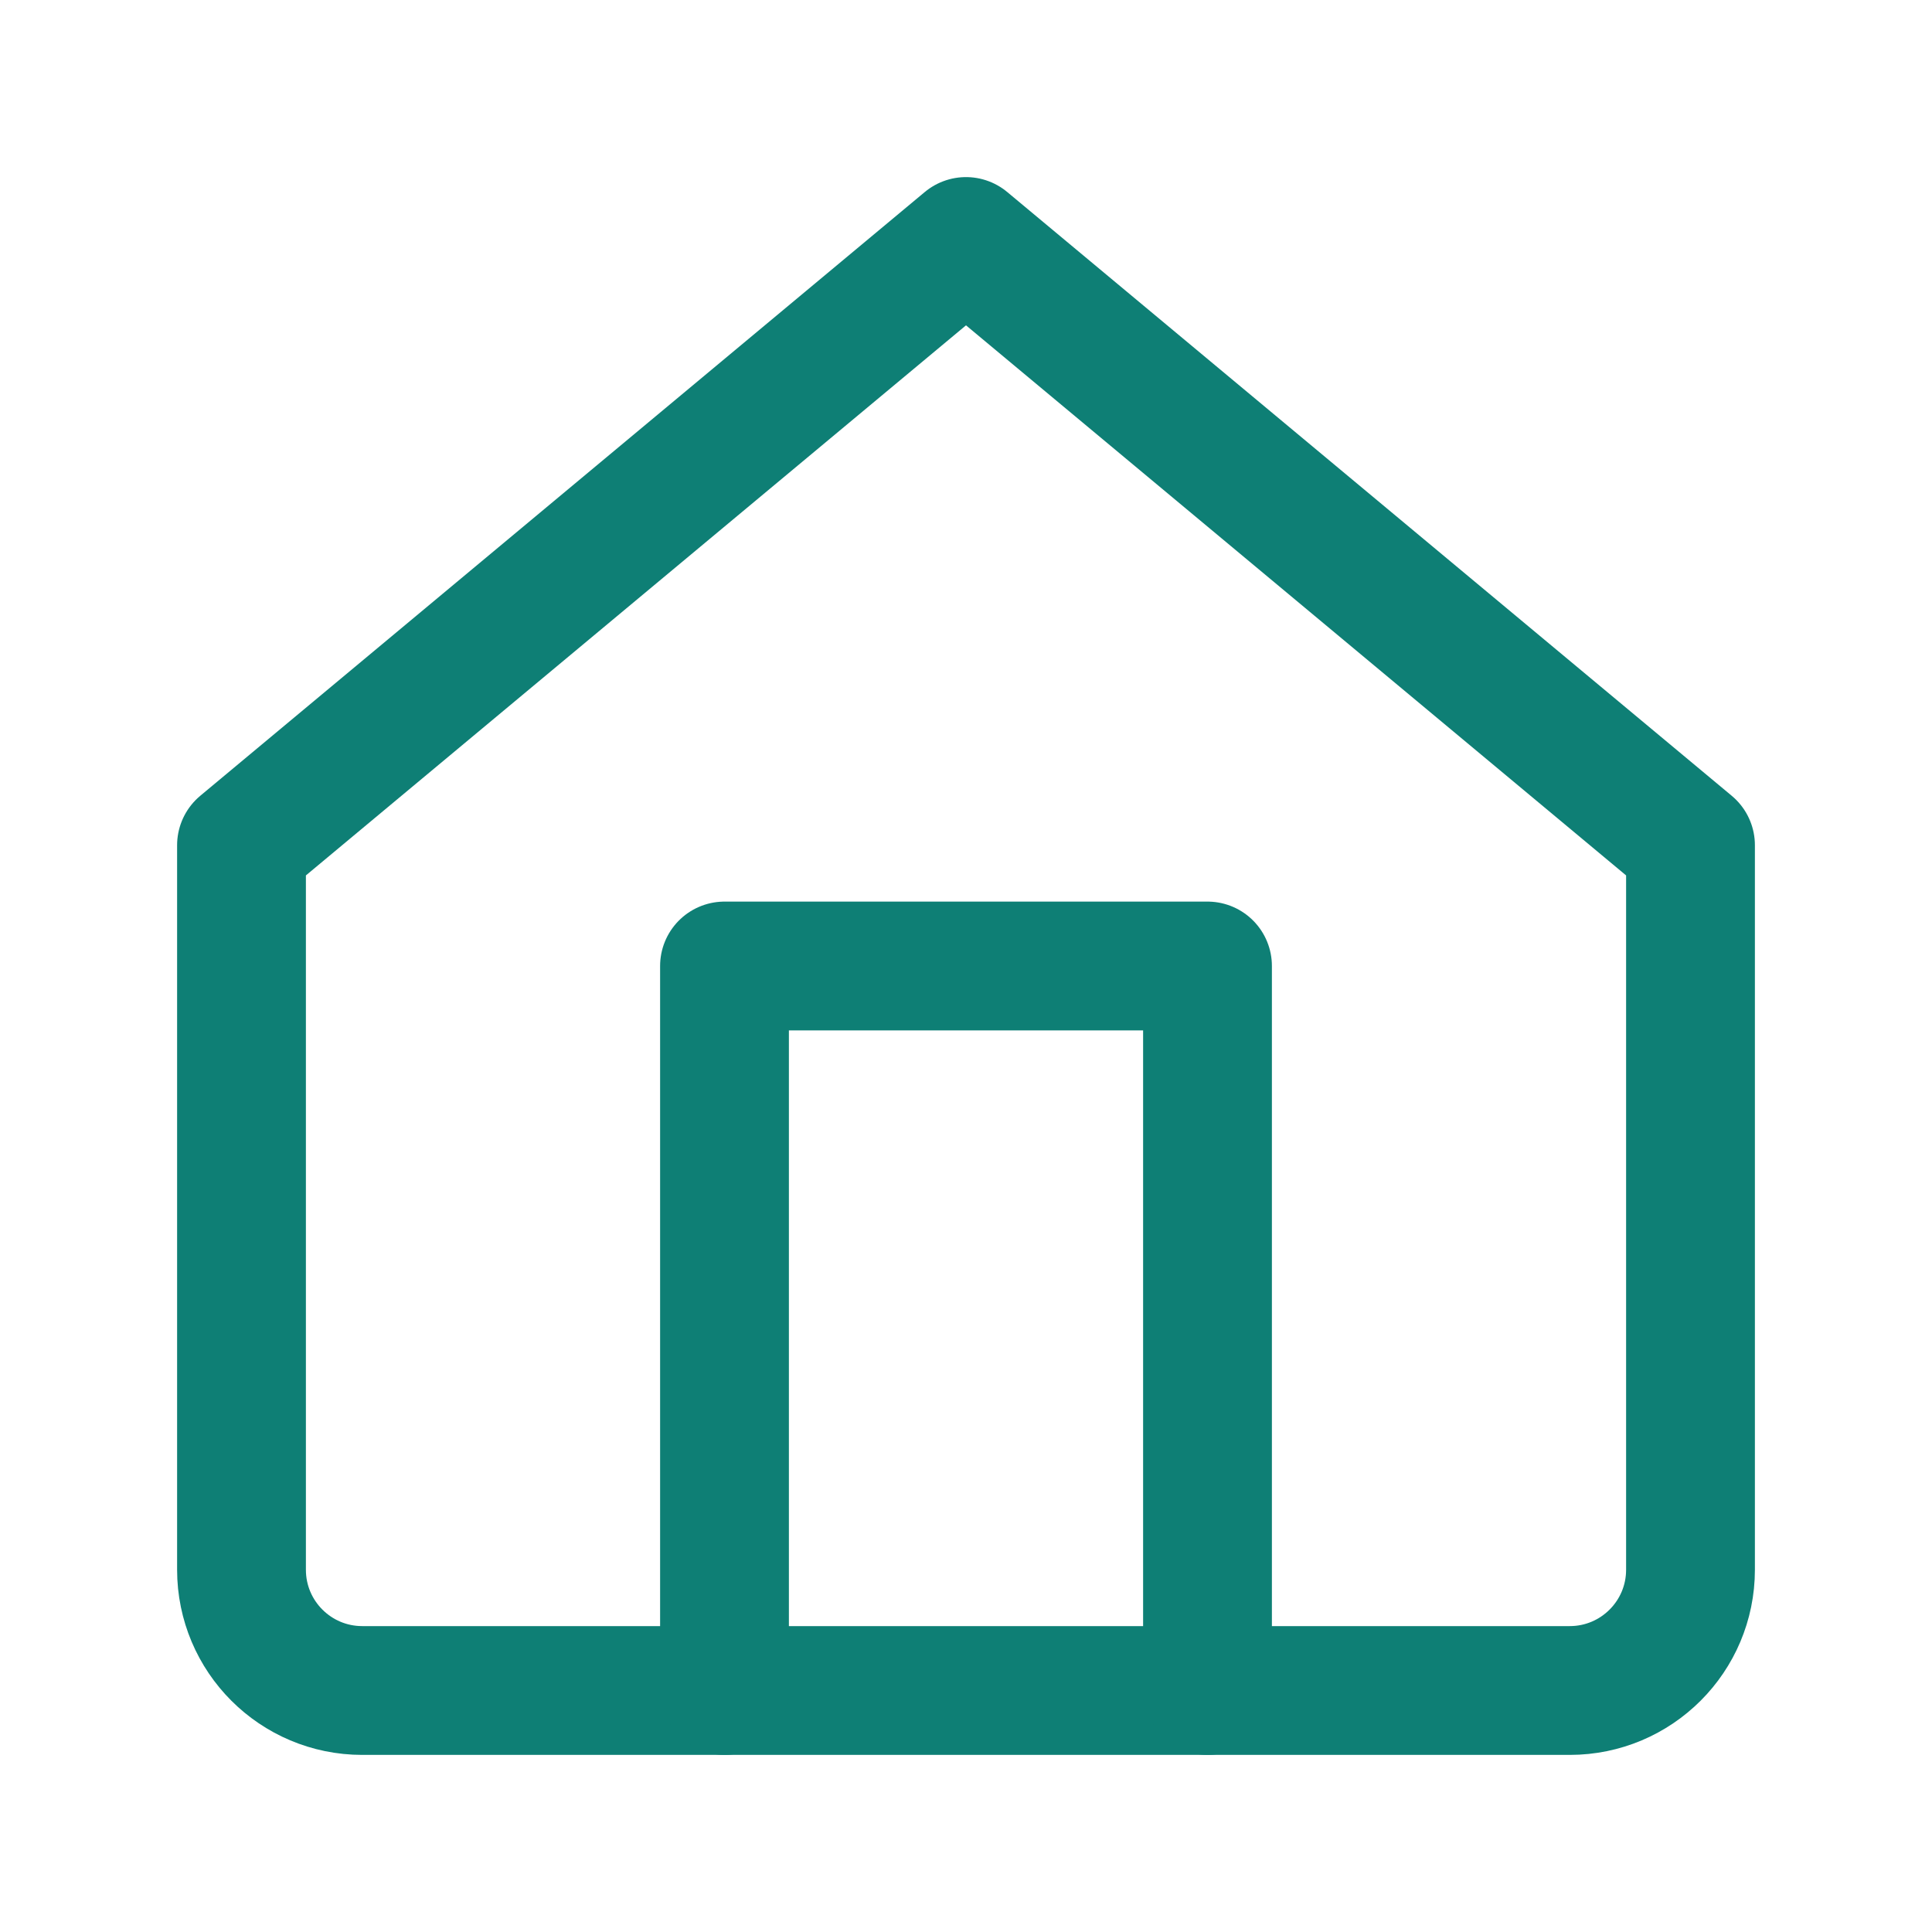
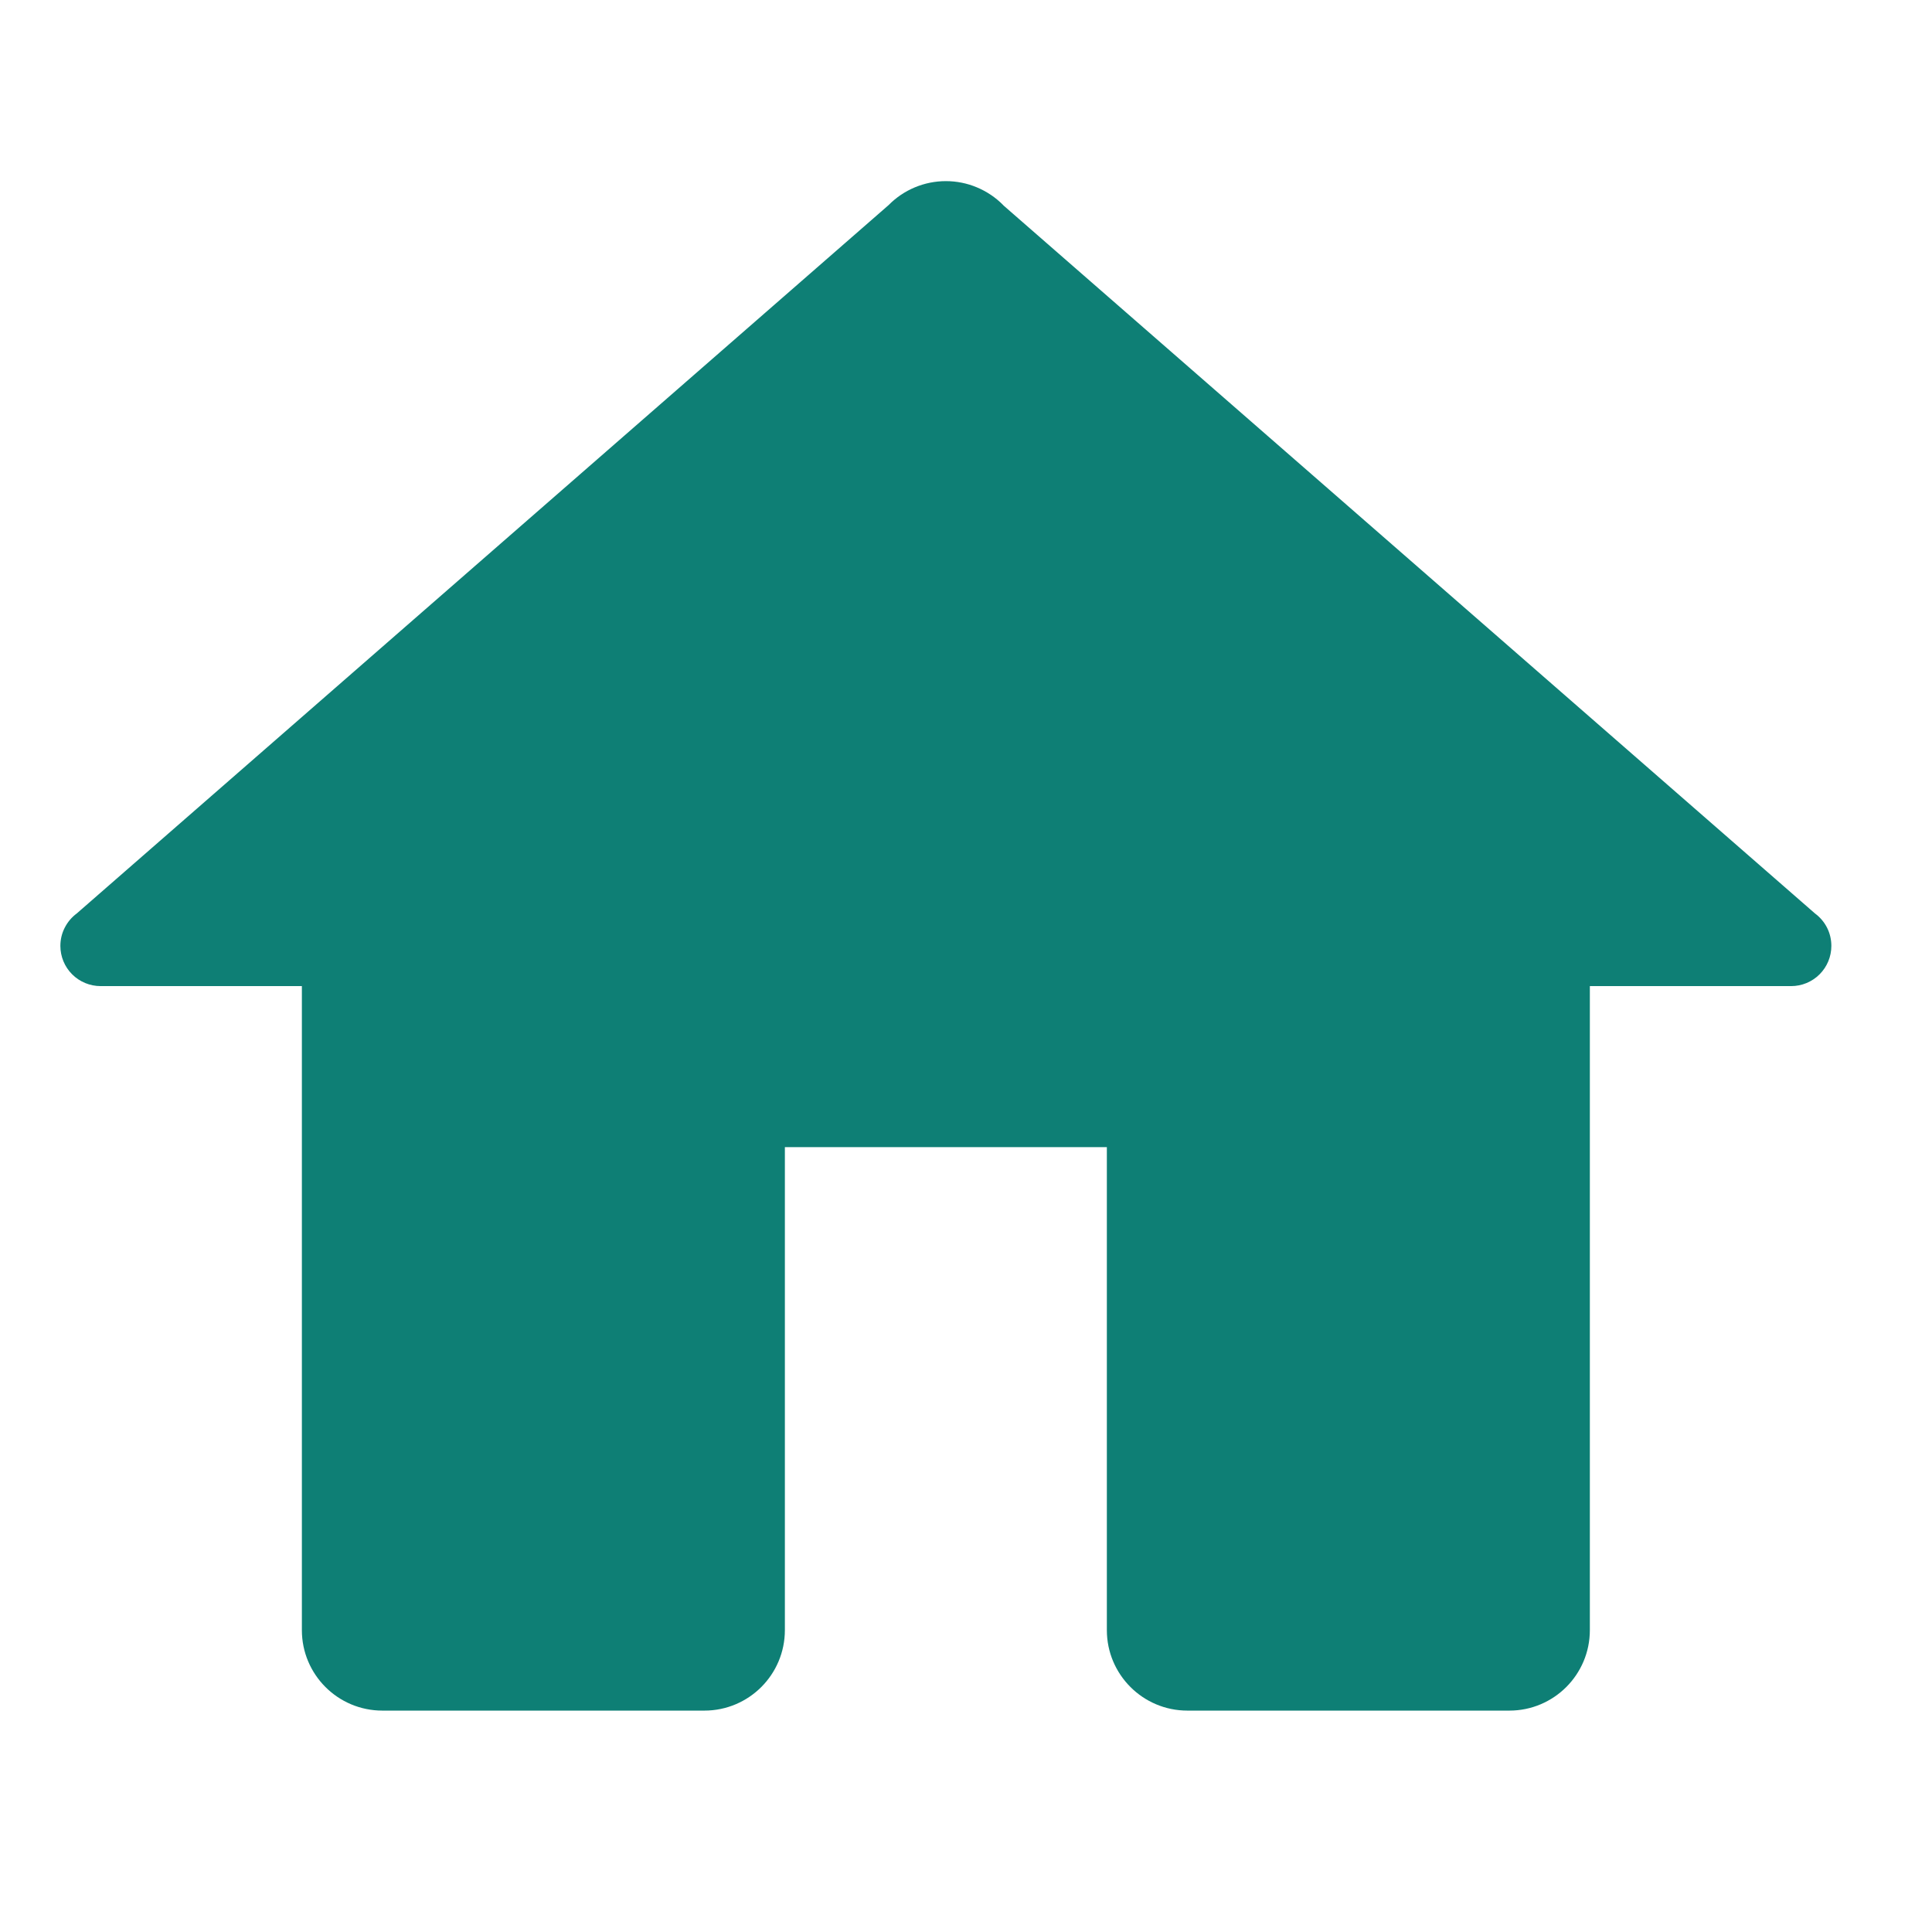
- <svg xmlns="http://www.w3.org/2000/svg" viewBox="0 0 24 24" fill="none" stroke="#0E7F75" stroke-width="1.6" stroke-linecap="round" stroke-linejoin="round" aria-hidden="true">
-   <path d="M3 10.5L12 3l9 7.5v9A1.5 1.5 0 0 1 19.5 21h-15A1.5 1.5 0 0 1 3 19.5v-9Z" />
-   <path d="M9 21V12h6v9" />
+ <svg xmlns="http://www.w3.org/2000/svg" width="32" height="32" viewBox="0 0 32 32" fill="currentColor">
+   <path d="M15.667 3C15.49 3 15.316 3.035 15.153 3.103C14.99 3.171 14.843 3.27 14.719 3.396L1.271 15.13C1.187 15.192 1.119 15.273 1.072 15.366C1.024 15.459 1 15.562 1 15.667C1 15.844 1.07 16.013 1.195 16.138C1.32 16.263 1.49 16.333 1.667 16.333H5V27C5 27.736 5.597 28.333 6.333 28.333H11.667C12.403 28.333 13 27.736 13 27V19H18.333V27C18.333 27.736 18.931 28.333 19.667 28.333H25C25.736 28.333 26.333 27.736 26.333 27V16.333H29.667C29.843 16.333 30.013 16.263 30.138 16.138C30.263 16.013 30.333 15.844 30.333 15.667C30.333 15.562 30.309 15.459 30.262 15.366C30.215 15.273 30.146 15.192 30.062 15.13L16.622 3.404C16.62 3.401 16.617 3.398 16.615 3.396C16.491 3.27 16.343 3.171 16.18 3.103C16.018 3.035 15.843 3 15.667 3Z" fill="#0E7F75" style="fill:#0E7F75;fill:color(display-p3 0.055 0.497 0.46);fill-opacity:1;" />
</svg>
